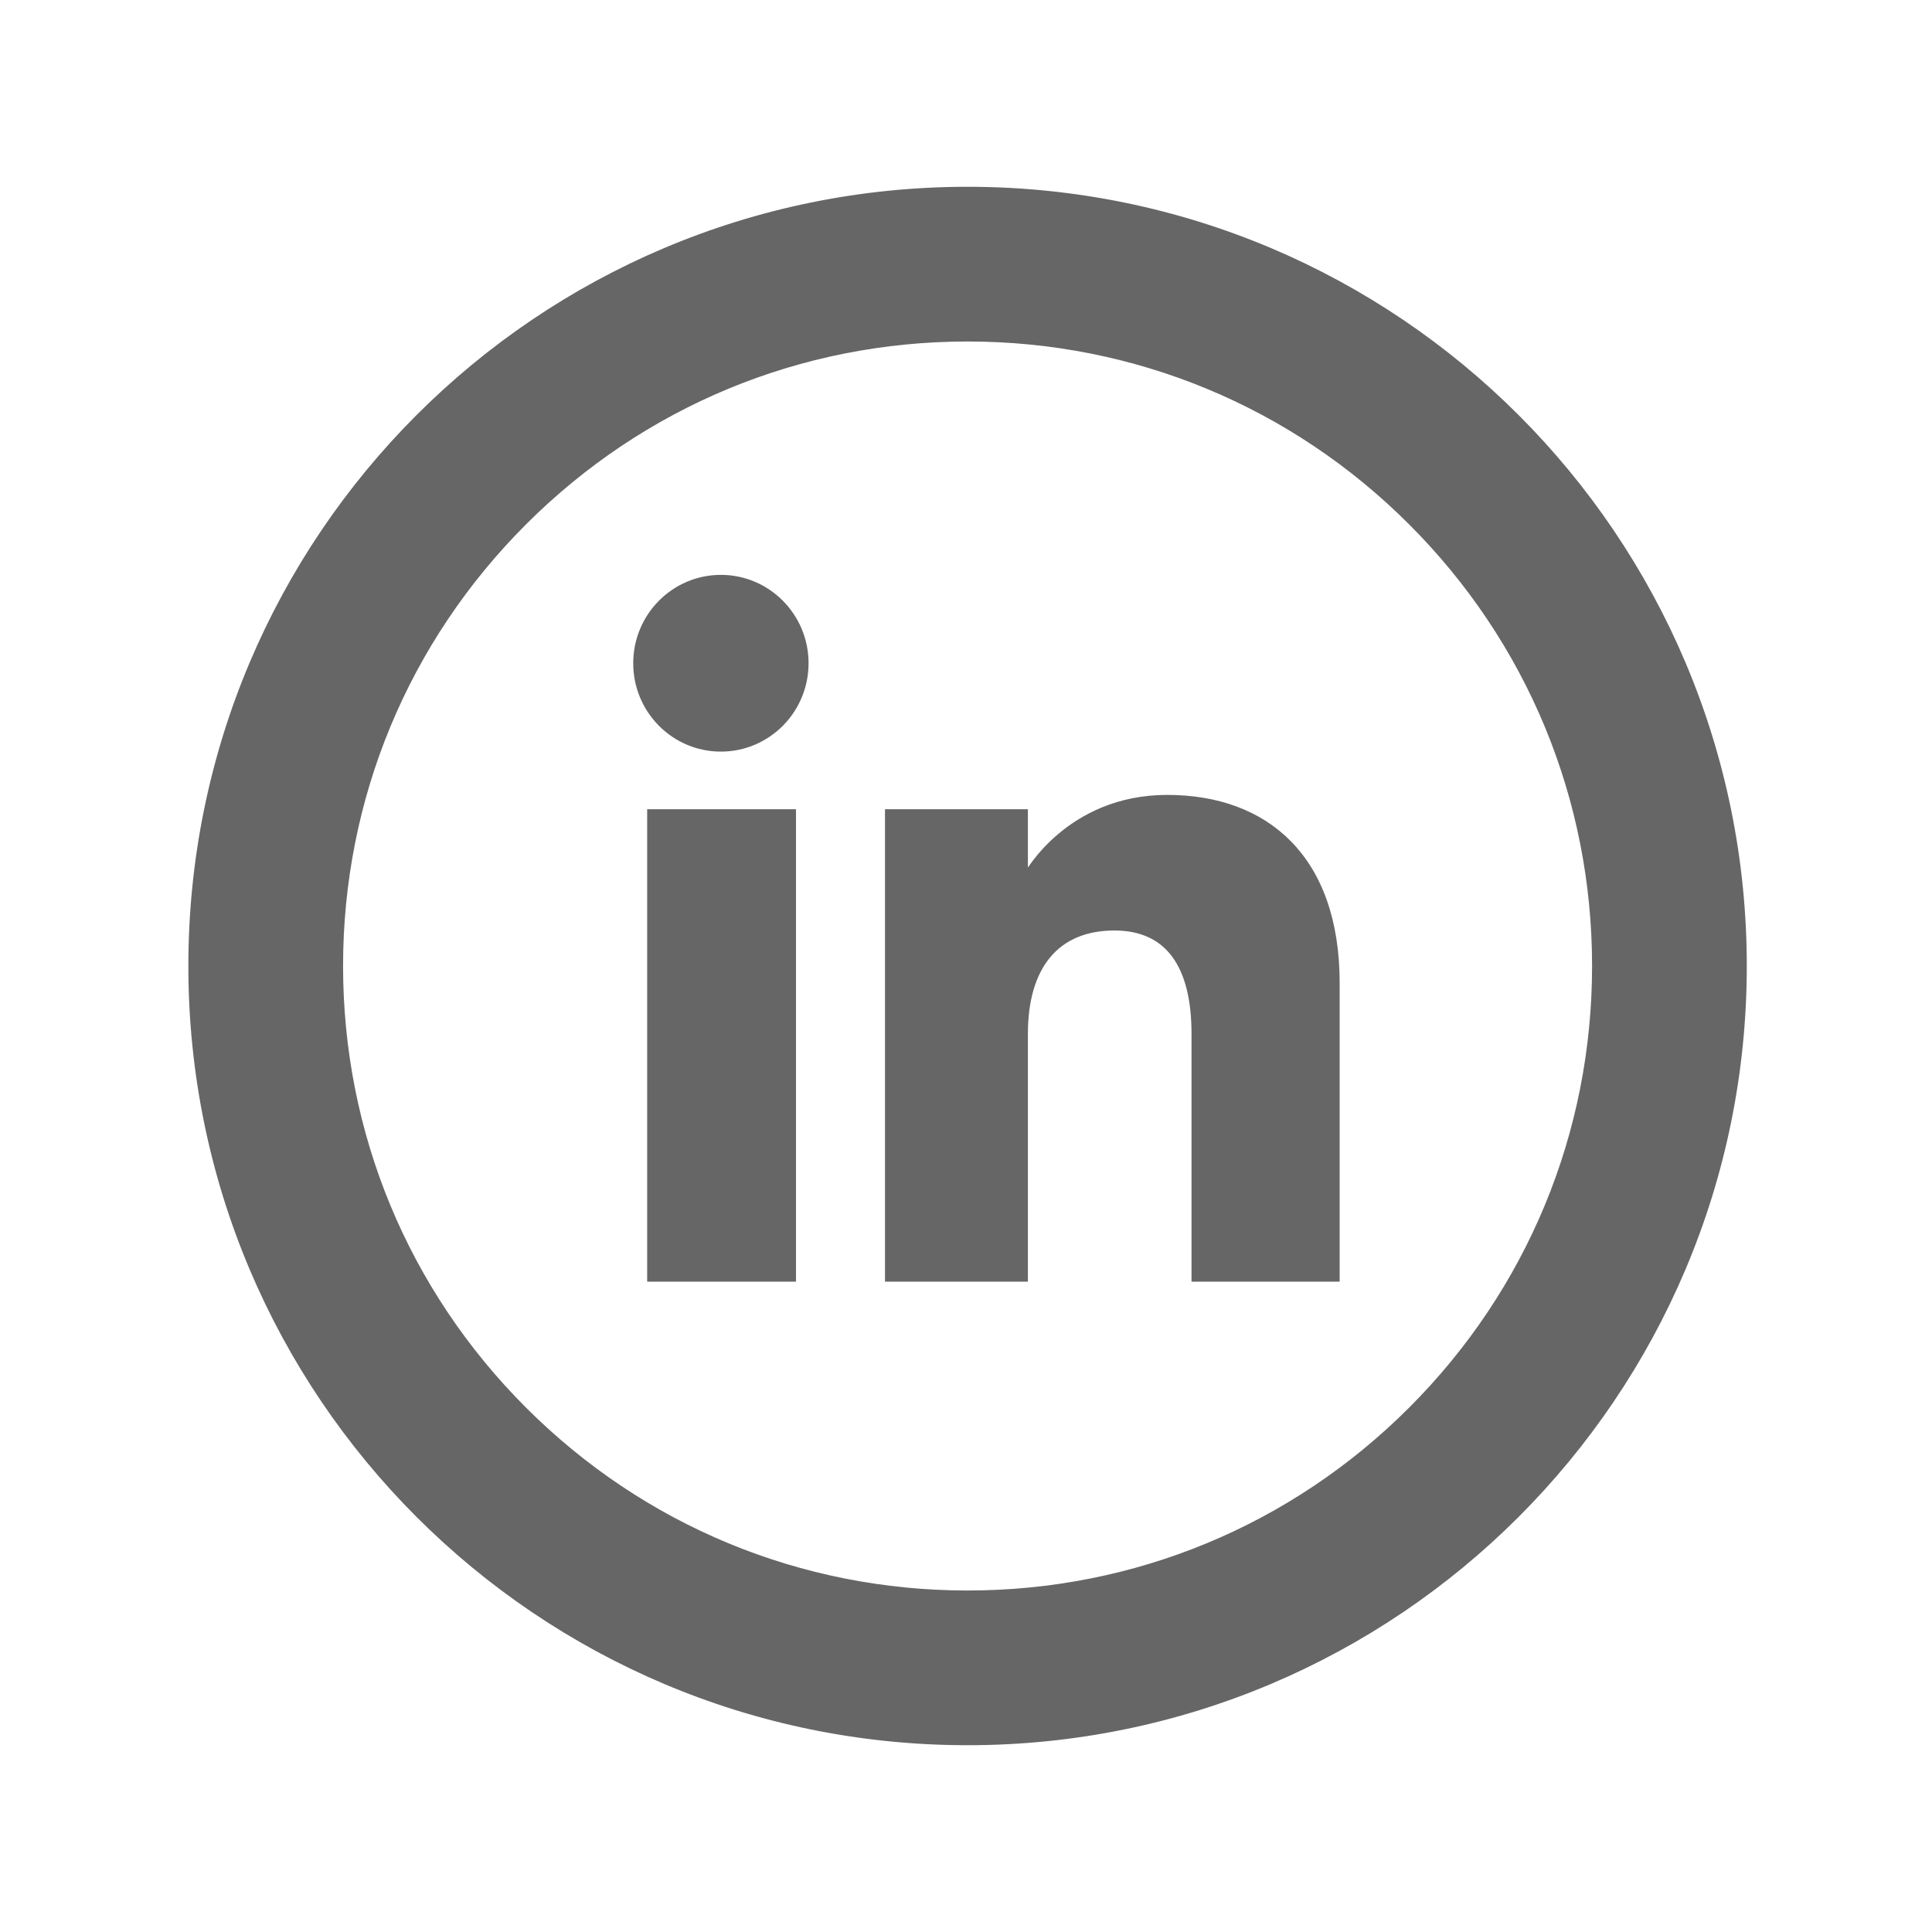
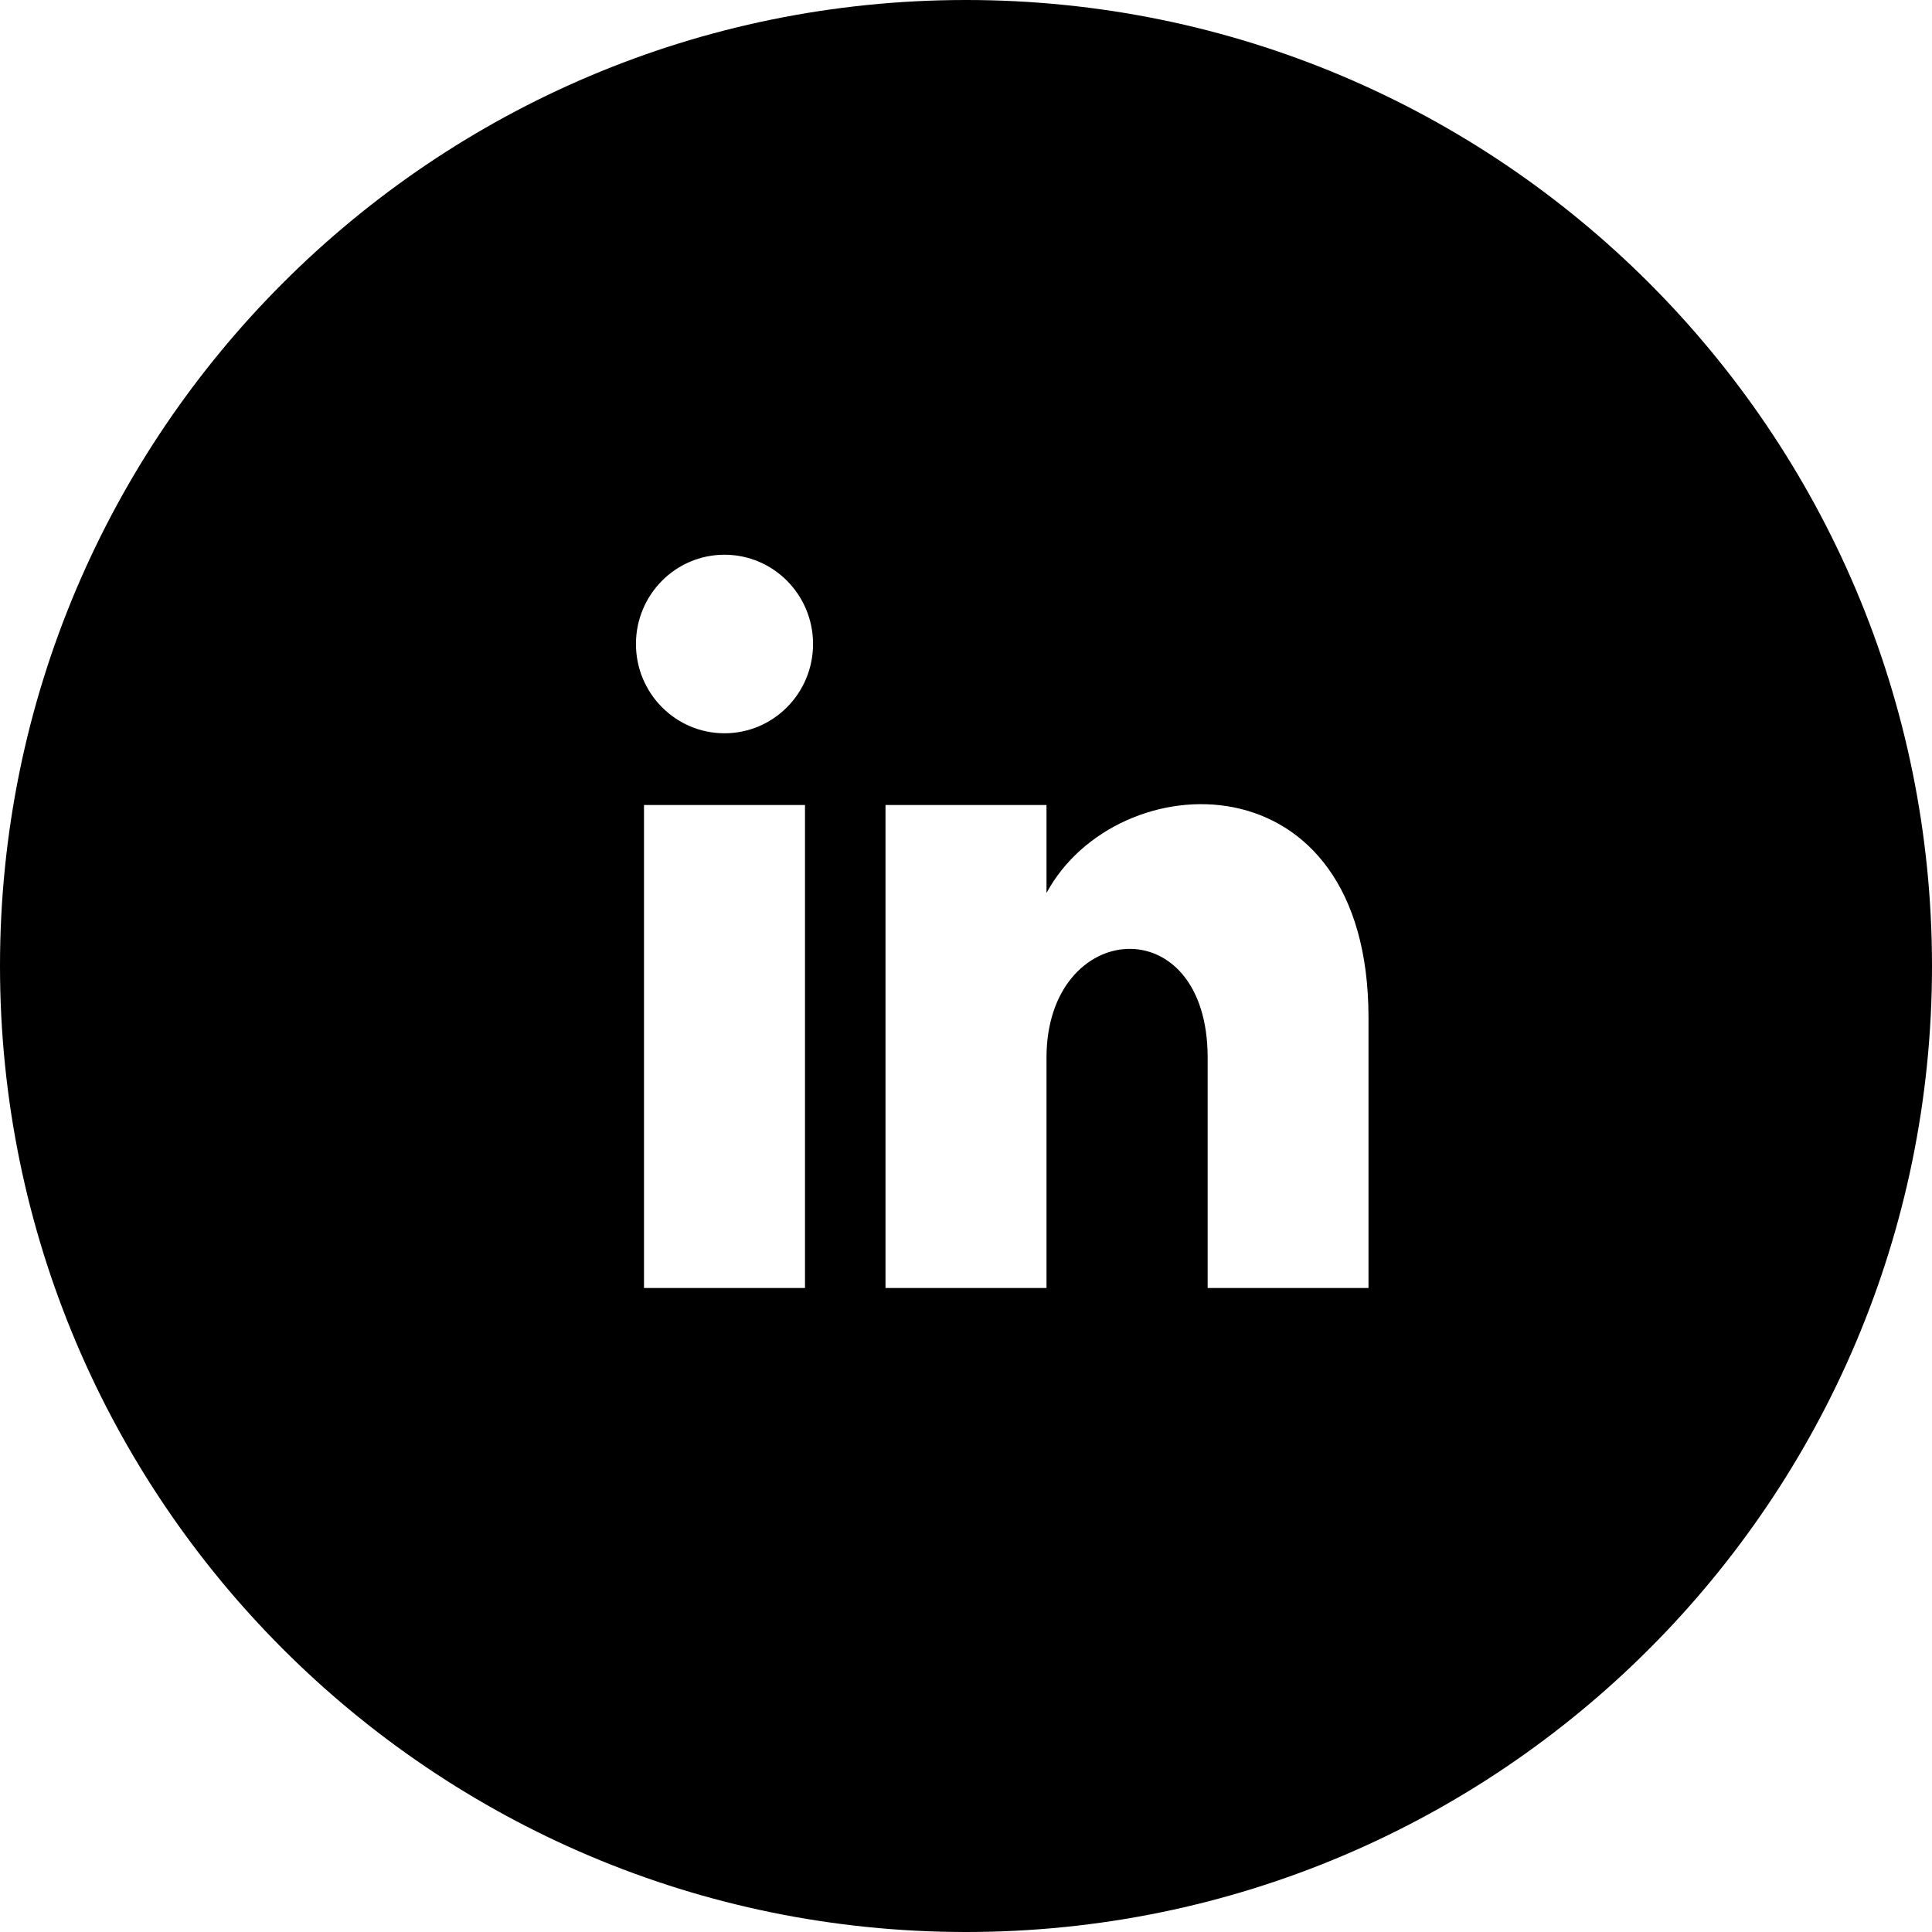
- <svg xmlns="http://www.w3.org/2000/svg" version="1.1" x="0px" y="0px" width="512px" height="512px" viewBox="0 0 512 512" enable-background="new 0 0 512 512" xml:space="preserve">
-   <style type="text/css">
-       
- 
-         path {
-            stroke: #666;
-            fill:   #666;
-         }
- 
-       
-     </style>
-   <path id="linkedin-circle-outline-icon" d="M256.417,90c44.34,0,86.026,17.267,117.38,48.62c31.354,31.354,48.62,73.04,48.62,117.38   c0,44.34-17.267,86.026-48.62,117.38c-31.354,31.353-73.04,48.62-117.38,48.62s-86.026-17.268-117.38-48.62   c-31.354-31.354-48.62-73.04-48.62-117.38c0-44.34,17.267-86.026,48.62-117.38C170.391,107.267,212.077,90,256.417,90 M256.417,50   c-113.771,0-206,92.229-206,206s92.229,206,206,206s206-92.229,206-206S370.188,50,256.417,50L256.417,50z M213.777,175.765   c0,12.657-10.179,22.918-22.733,22.918c-12.556,0-22.734-10.261-22.734-22.918c0-12.658,10.179-22.918,22.734-22.918   C203.599,152.847,213.777,163.107,213.777,175.765z M210.449,214.949h-38.443v124.205h38.443V214.949z M271.904,214.949h-36.873   v124.205h36.873c0,0,0-46.069,0-65.198c0-17.467,8.04-27.863,23.428-27.863c14.14,0,20.932,9.982,20.932,27.863   c0,17.882,0,65.198,0,65.198h38.259c0,0,0-45.376,0-78.646c0-33.268-18.853-49.349-45.19-49.349s-37.428,20.517-37.428,20.517   V214.949z" />
+ <svg xmlns="http://www.w3.org/2000/svg" width="24" height="24" viewBox="0 0 24 24">
+   <path d="M12 0c-6.627 0-12 5.373-12 12s5.373 12 12 12 12-5.373 12-12-5.373-12-12-12zm-2 16h-2v-6h2v6zm-1-6.891c-.607 0-1.1-.496-1.1-1.109 0-.612.492-1.109 1.1-1.109s1.1.497 1.1 1.109c0 .613-.493 1.109-1.1 1.109zm8 6.891h-1.998v-2.861c0-1.881-2.002-1.722-2.002 0v2.861h-2v-6h2v1.093c.872-1.616 4-1.736 4 1.548v3.359z" />
</svg>
